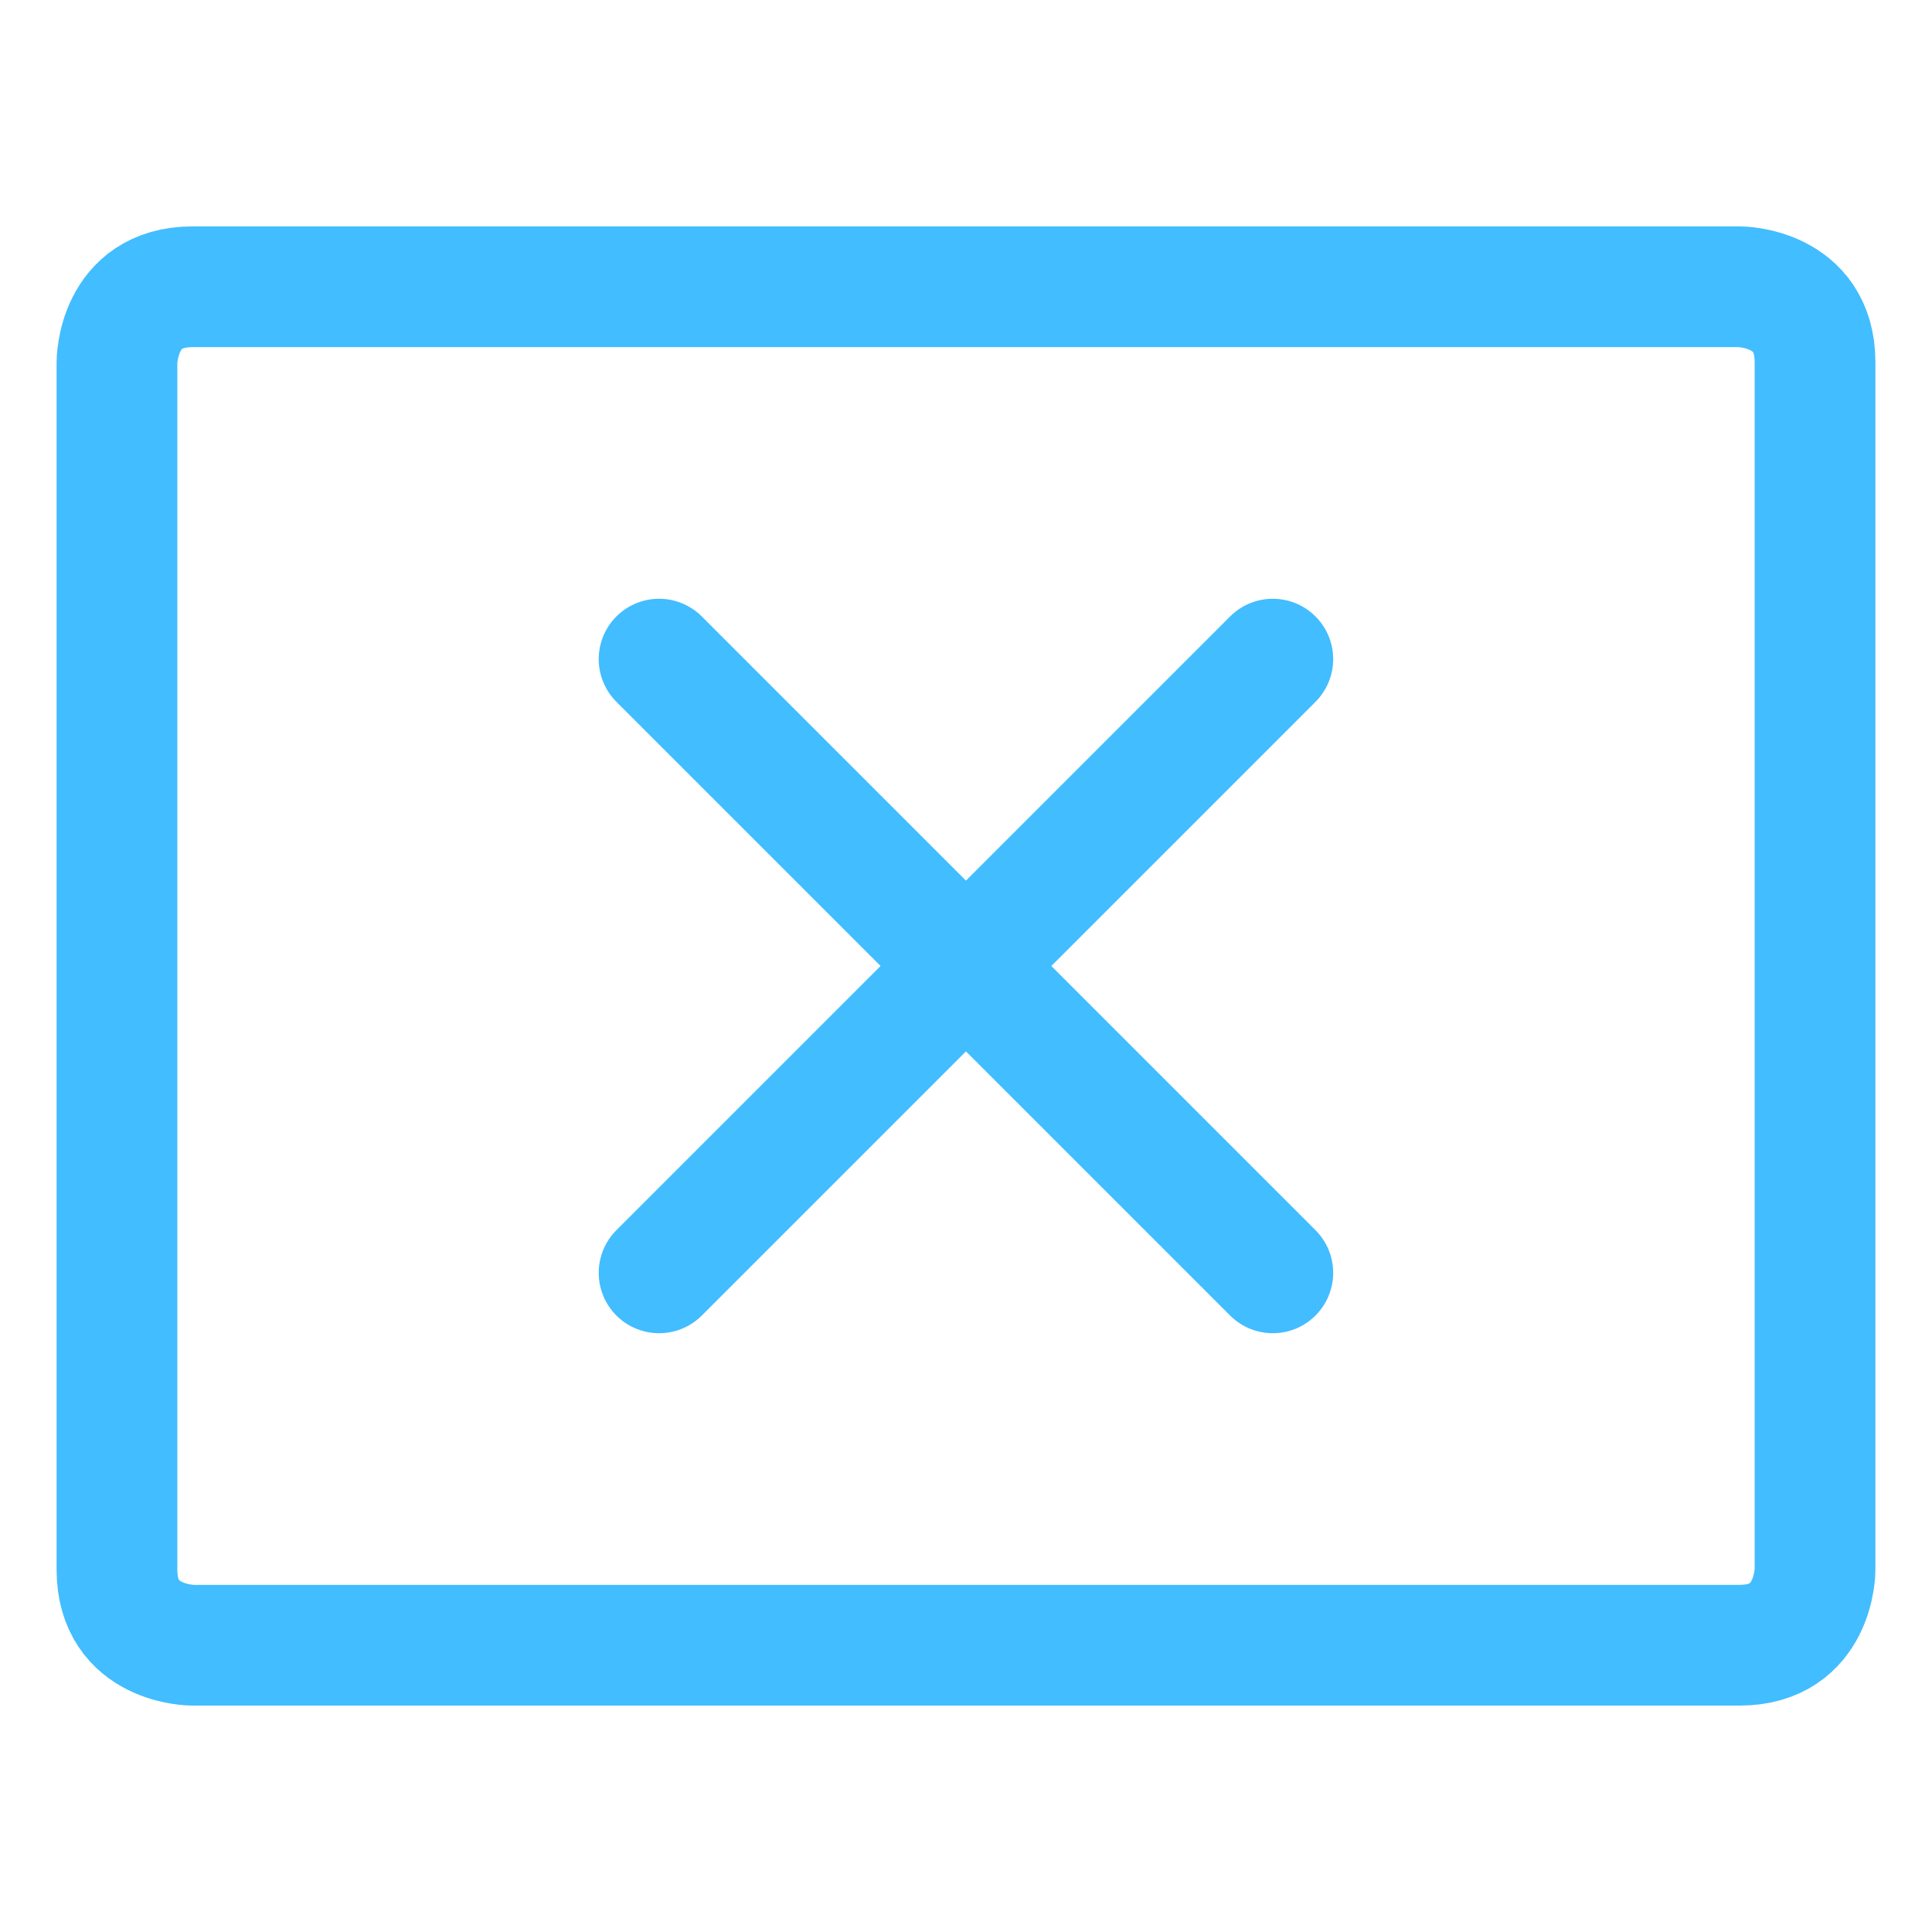
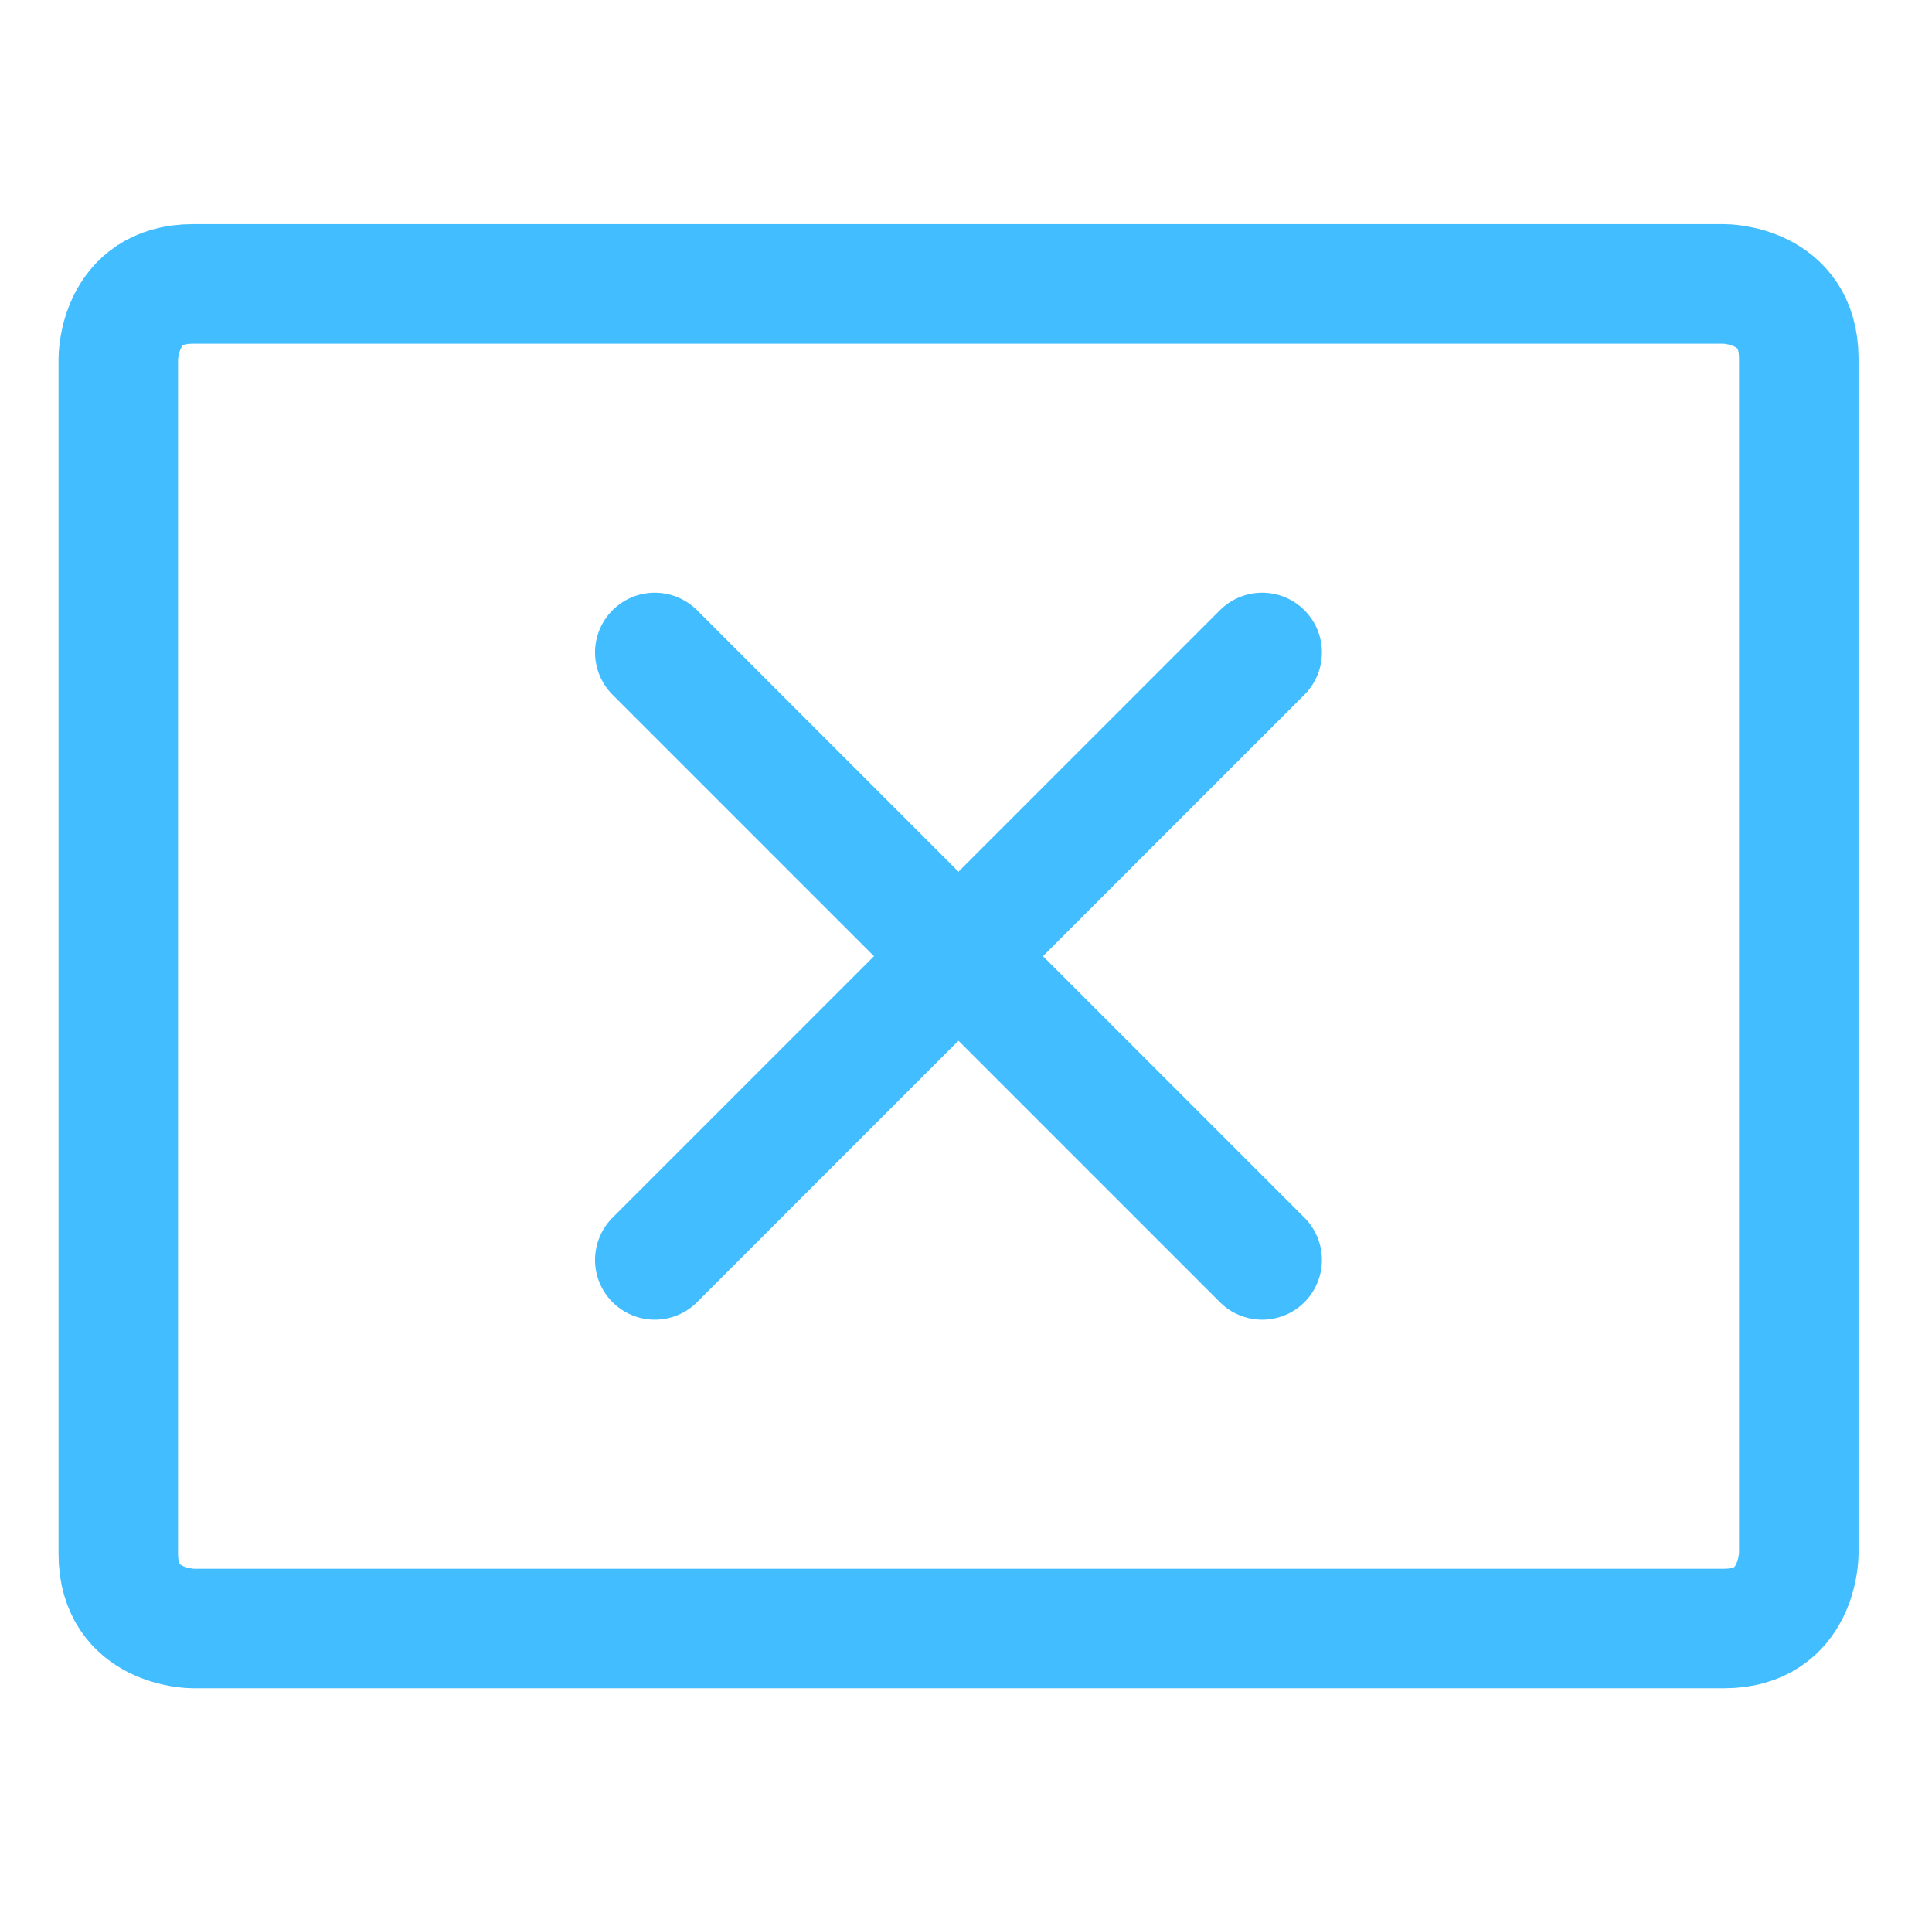
- <svg xmlns="http://www.w3.org/2000/svg" width="96" height="96" viewBox="0 0 96 96" fill="none">
-   <path d="M9.562 14.25H86.438C86.438 14.25 90.188 14.25 90.188 18V78C90.188 78 90.188 81.75 86.438 81.75H9.562C9.562 81.75 5.812 81.75 5.812 78V18C5.812 18 5.812 14.25 9.562 14.25Z" stroke="#42BDFF" stroke-width="6" stroke-linecap="round" stroke-linejoin="round" />
-   <path d="M63.245 32.752L32.75 63.247" stroke="#42BDFF" stroke-width="6" stroke-linecap="round" stroke-linejoin="round" />
-   <path d="M32.75 32.752L63.245 63.247" stroke="#42BDFF" stroke-width="6" stroke-linecap="round" stroke-linejoin="round" />
+ <svg xmlns="http://www.w3.org/2000/svg" width="97" height="96" viewBox="0 0 97 96" fill="none">
+   <path d="M9.688 14.25H86.562C86.562 14.25 90.312 14.25 90.312 18V78C90.312 78 90.312 81.75 86.562 81.75H9.688C9.688 81.75 5.938 81.75 5.938 78V18C5.938 18 5.938 14.25 9.688 14.25Z" stroke="#42BDFF" stroke-width="6" stroke-linecap="round" stroke-linejoin="round" />
+   <path d="M63.37 32.752L32.875 63.247" stroke="#42BDFF" stroke-width="6" stroke-linecap="round" stroke-linejoin="round" />
+   <path d="M32.875 32.752L63.37 63.247" stroke="#42BDFF" stroke-width="6" stroke-linecap="round" stroke-linejoin="round" />
</svg>
